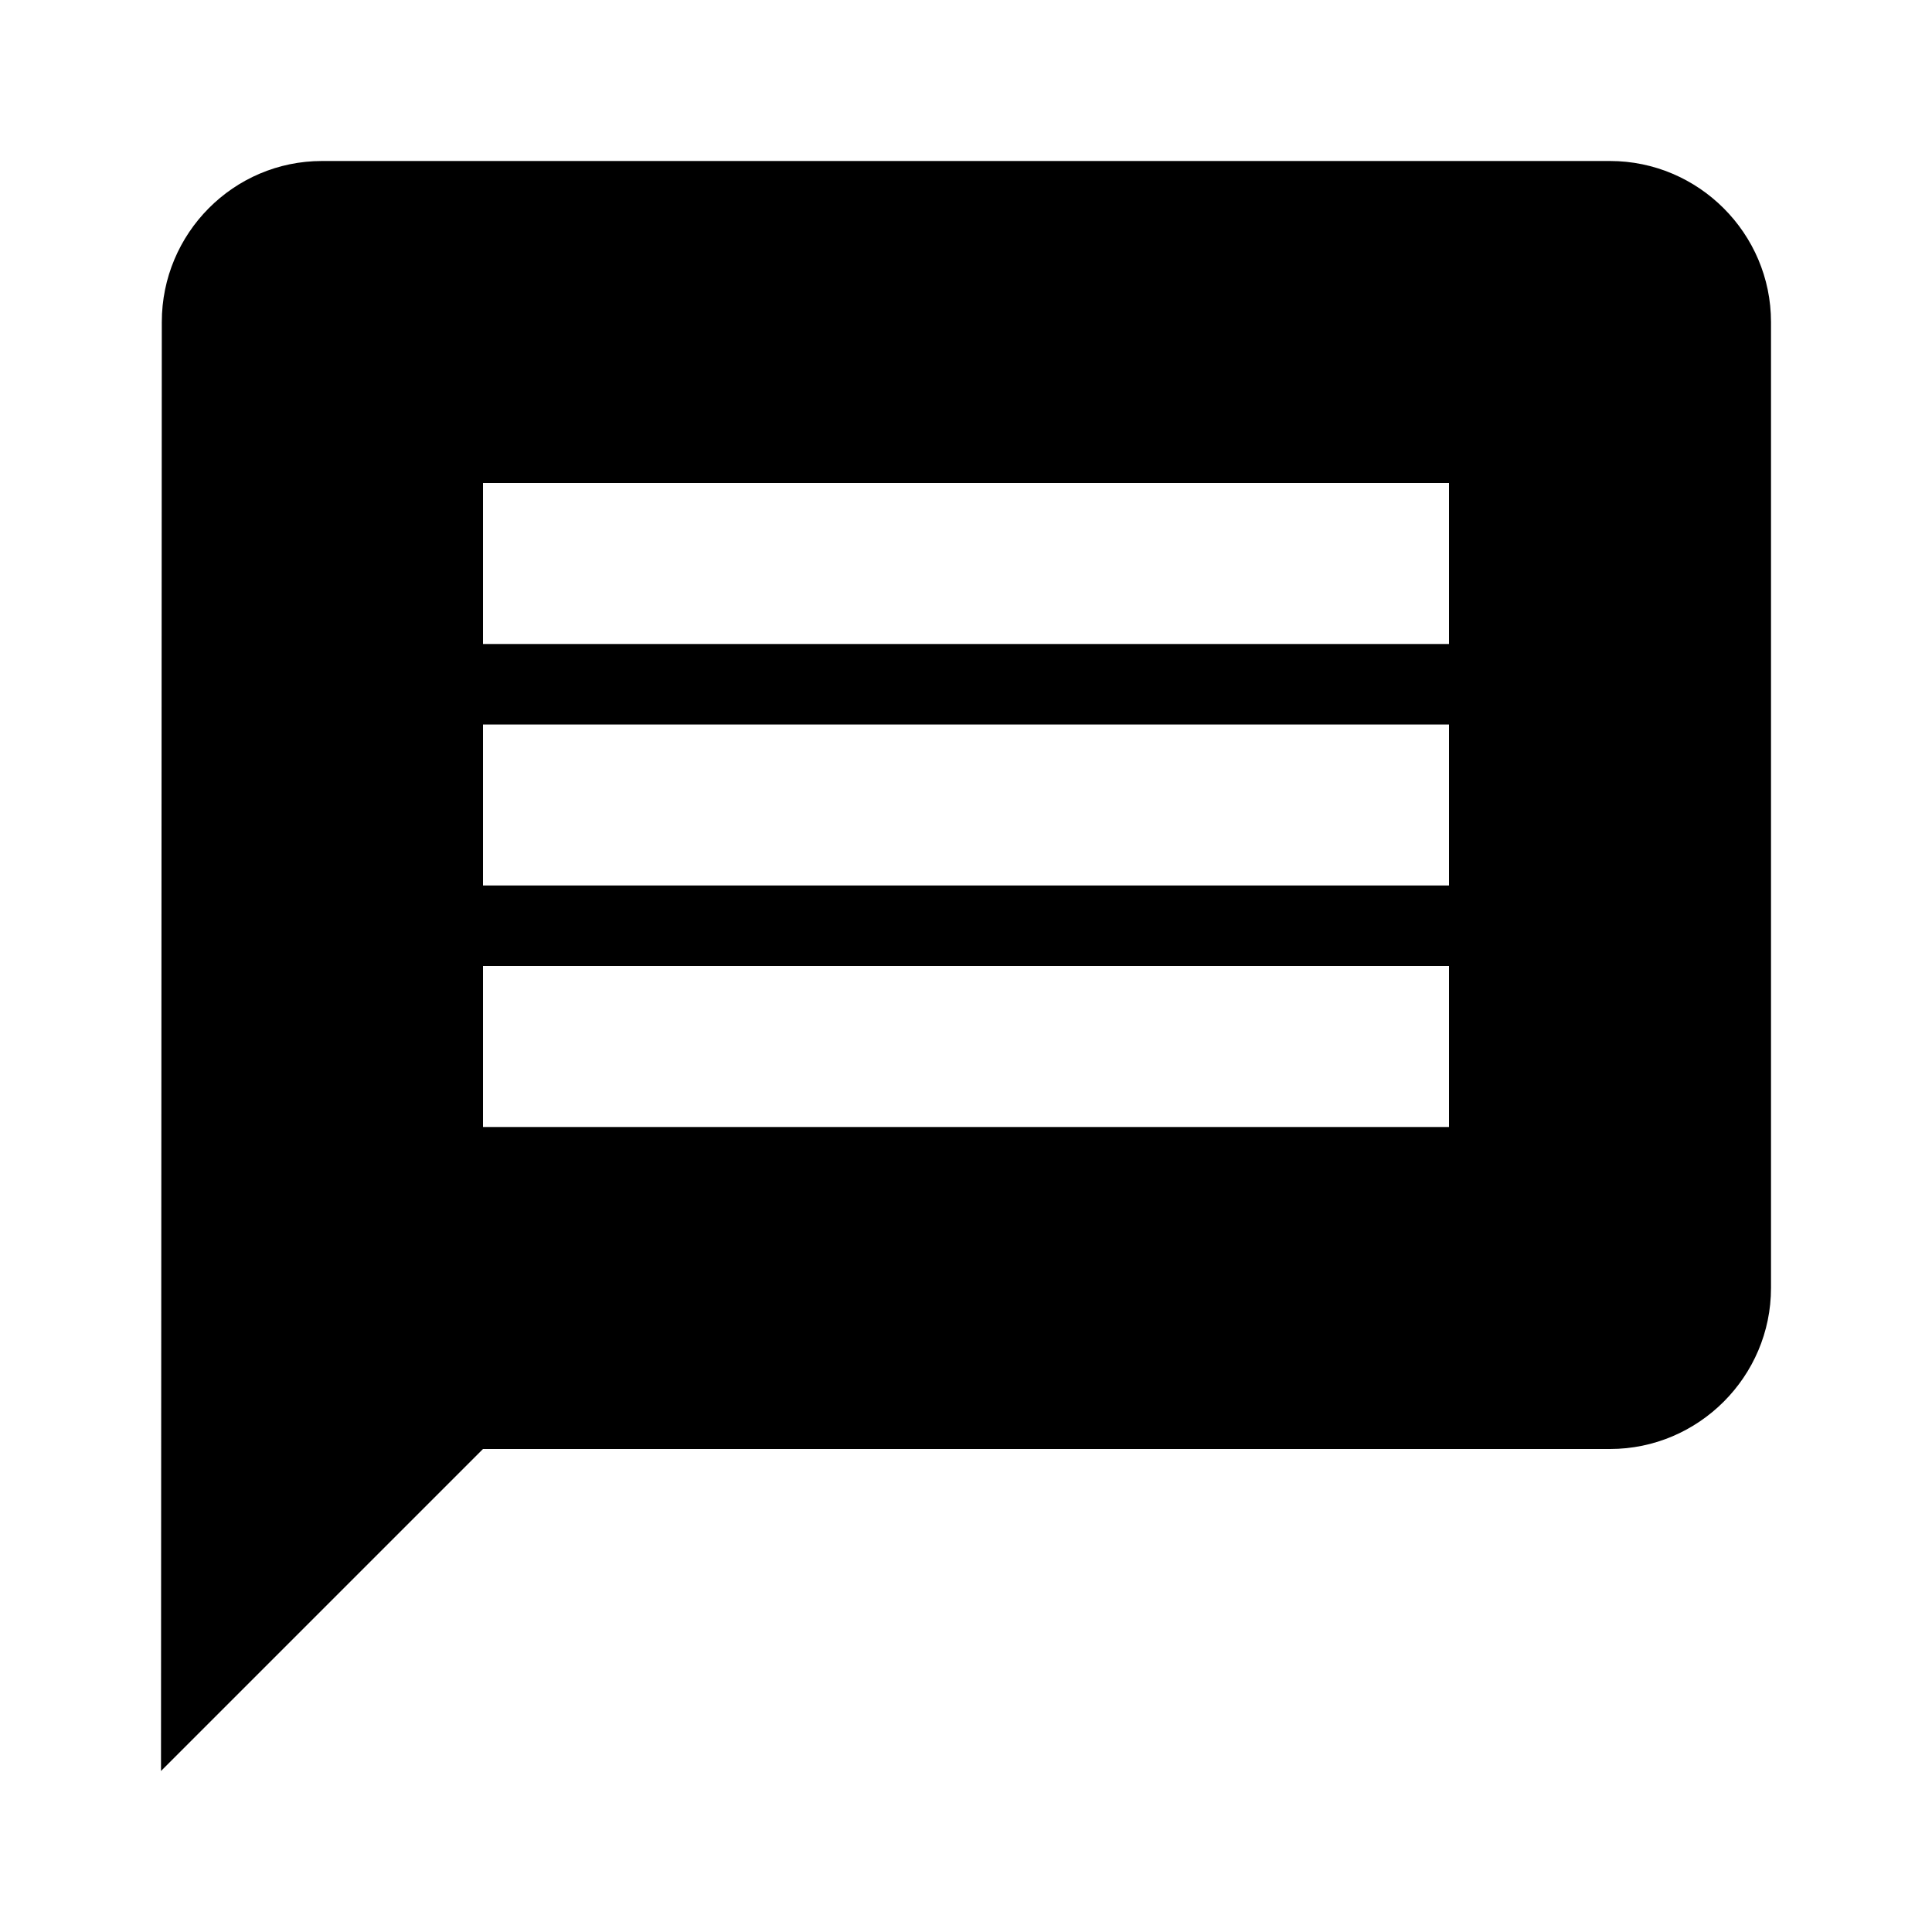
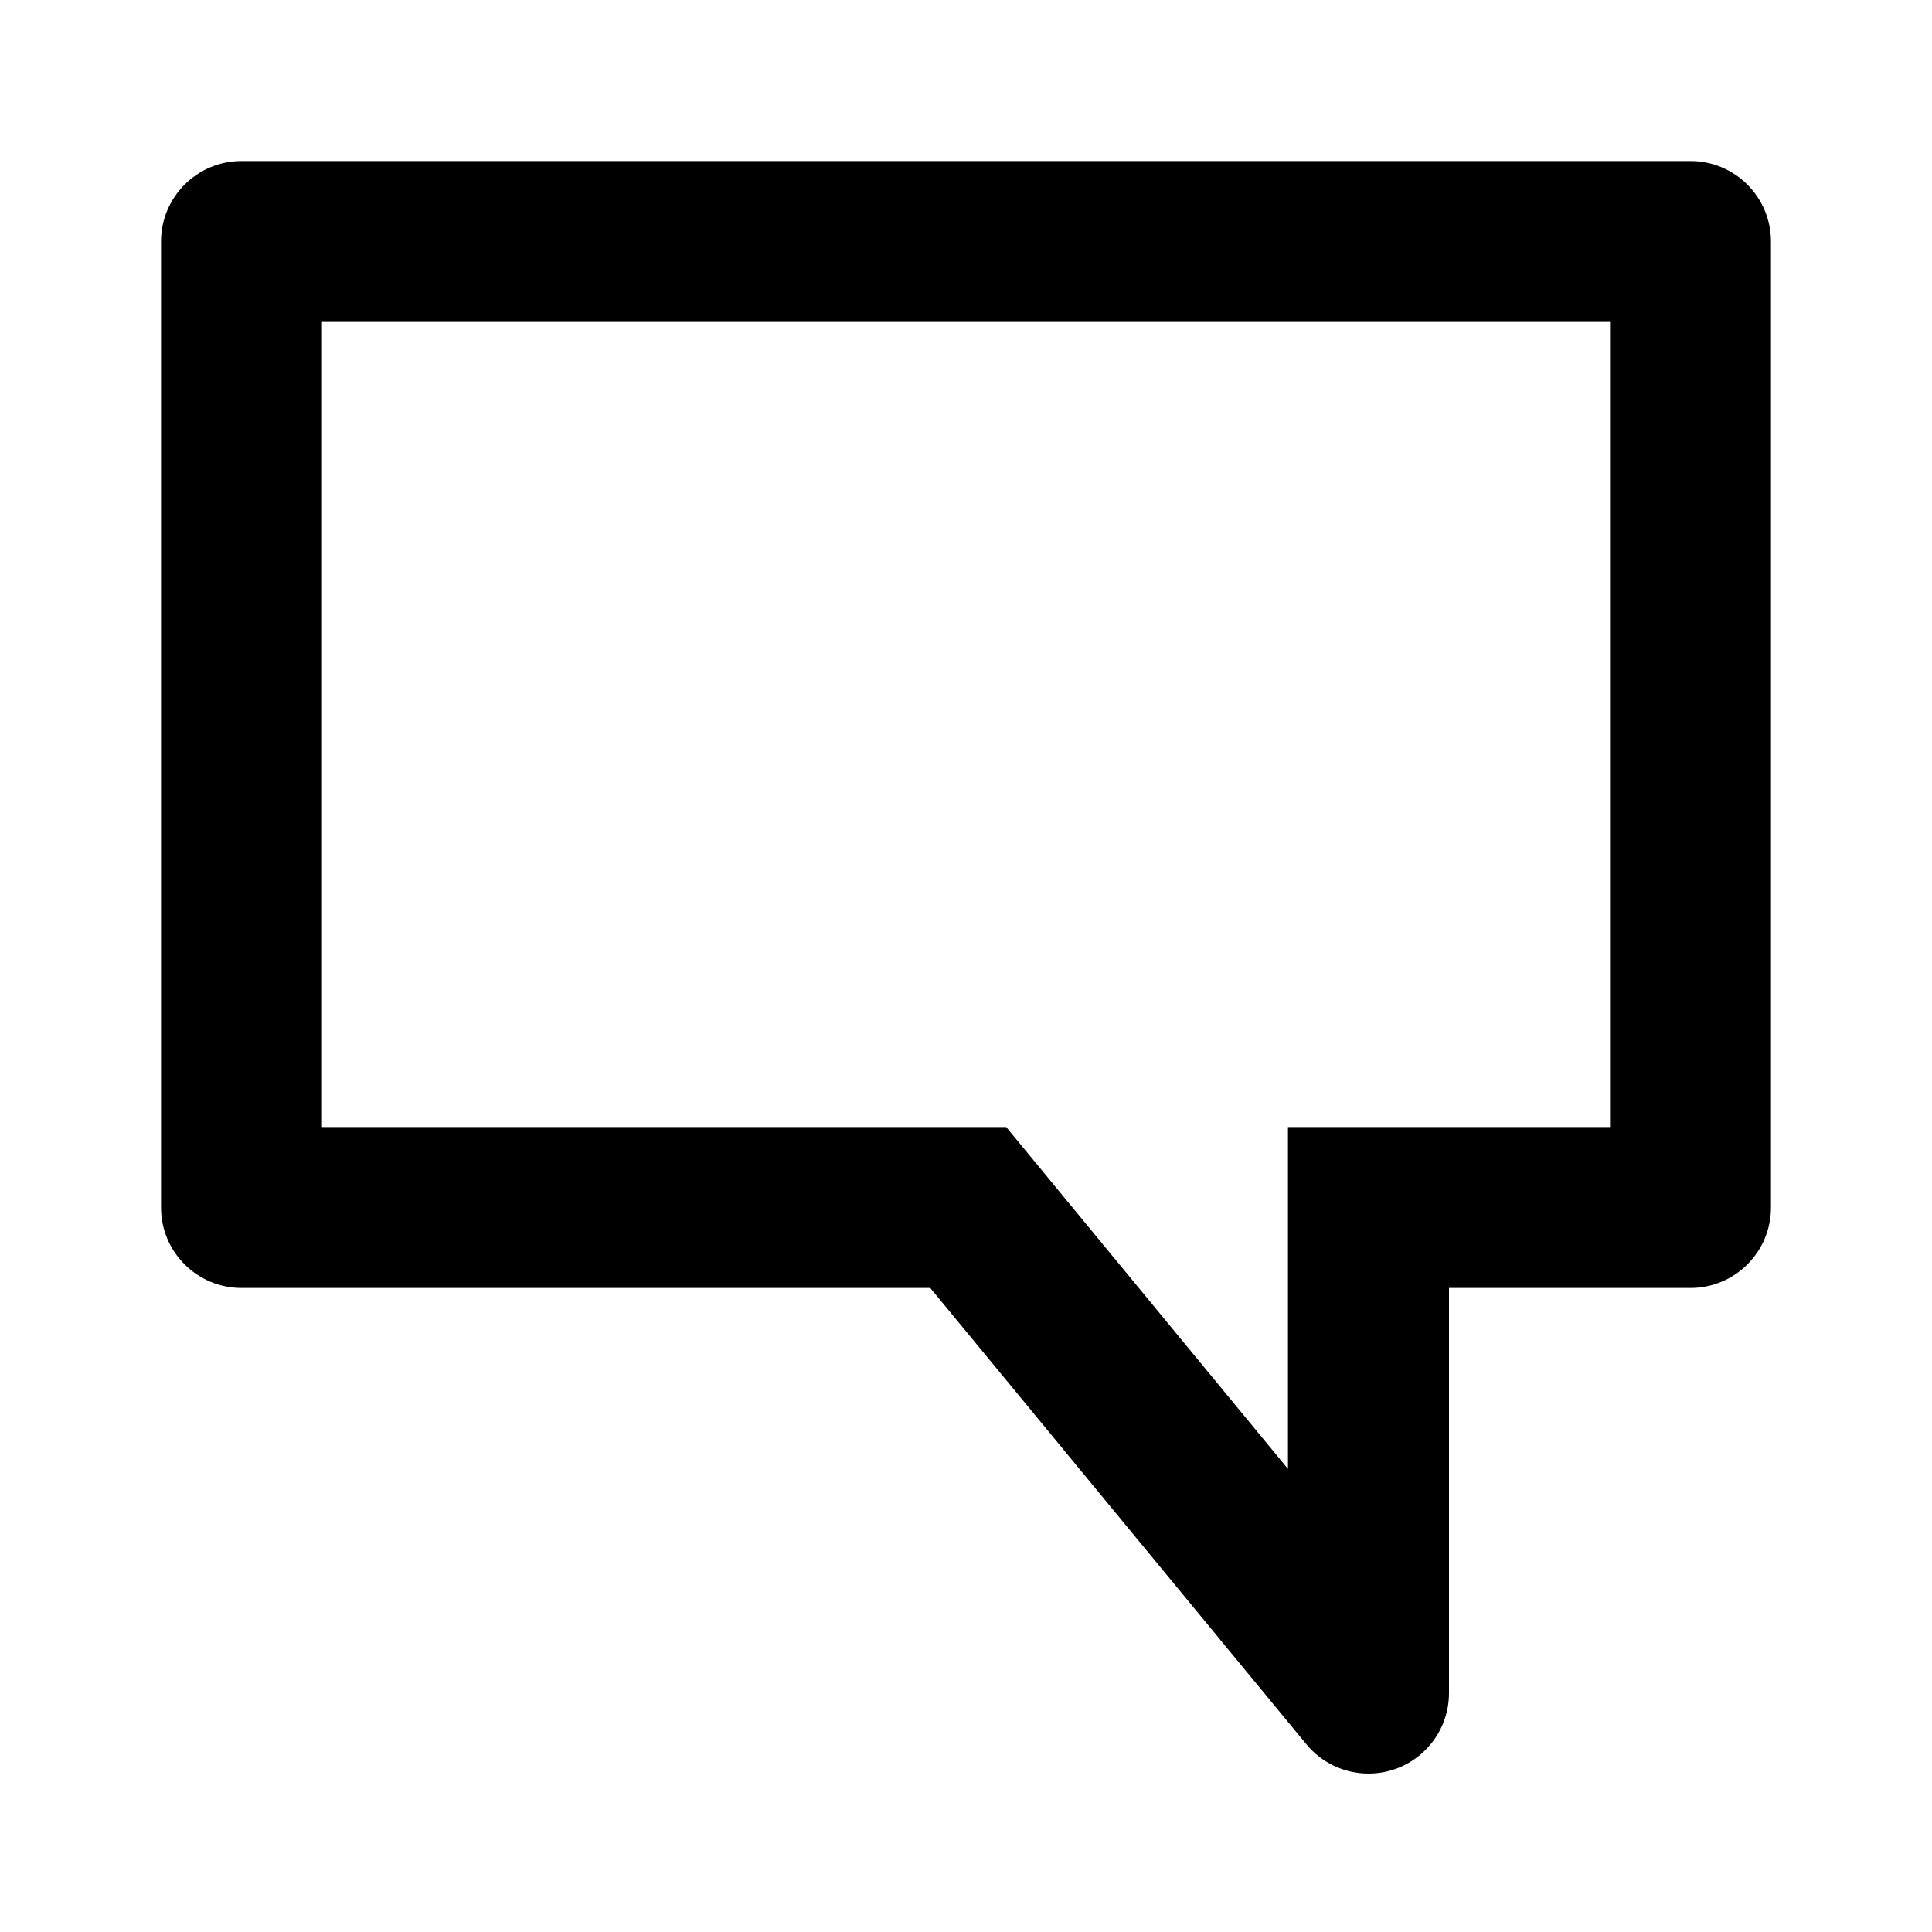
- <svg xmlns="http://www.w3.org/2000/svg" width="24" height="24" viewBox="0 0 24 24">
-   <path d="M20 2H4c-1.1 0-1.99.9-1.99 2L2 22l4-4h14c1.1 0 2-.9 2-2V4c0-1.1-.9-2-2-2zm-2 12H6v-2h12v2zm0-3H6V9h12v2zm0-3H6V6h12v2z" />
-   <path d="M0 0h24v24H0z" fill="none" />
+ <svg xmlns="http://www.w3.org/2000/svg" width="20" height="20" viewBox="0 0 20 20">
+   <path fill-rule="evenodd" clip-rule="evenodd" d="M14.167 18.36C14.627 18.36 15 17.987 15 17.526V13.333H17.5C17.96 13.333 18.333 12.96 18.333 12.5V2.5C18.333 2.04 17.96 1.667 17.5 1.667H2.5C2.04 1.667 1.667 2.04 1.667 2.5V12.5C1.667 12.96 2.04 13.333 2.5 13.333H9.63L13.524 18.057C13.682 18.249 13.918 18.36 14.167 18.36ZM3.333 3.333H16.667V11.667H13.333V15.206L10.416 11.667H3.333V3.333Z" />
</svg>
